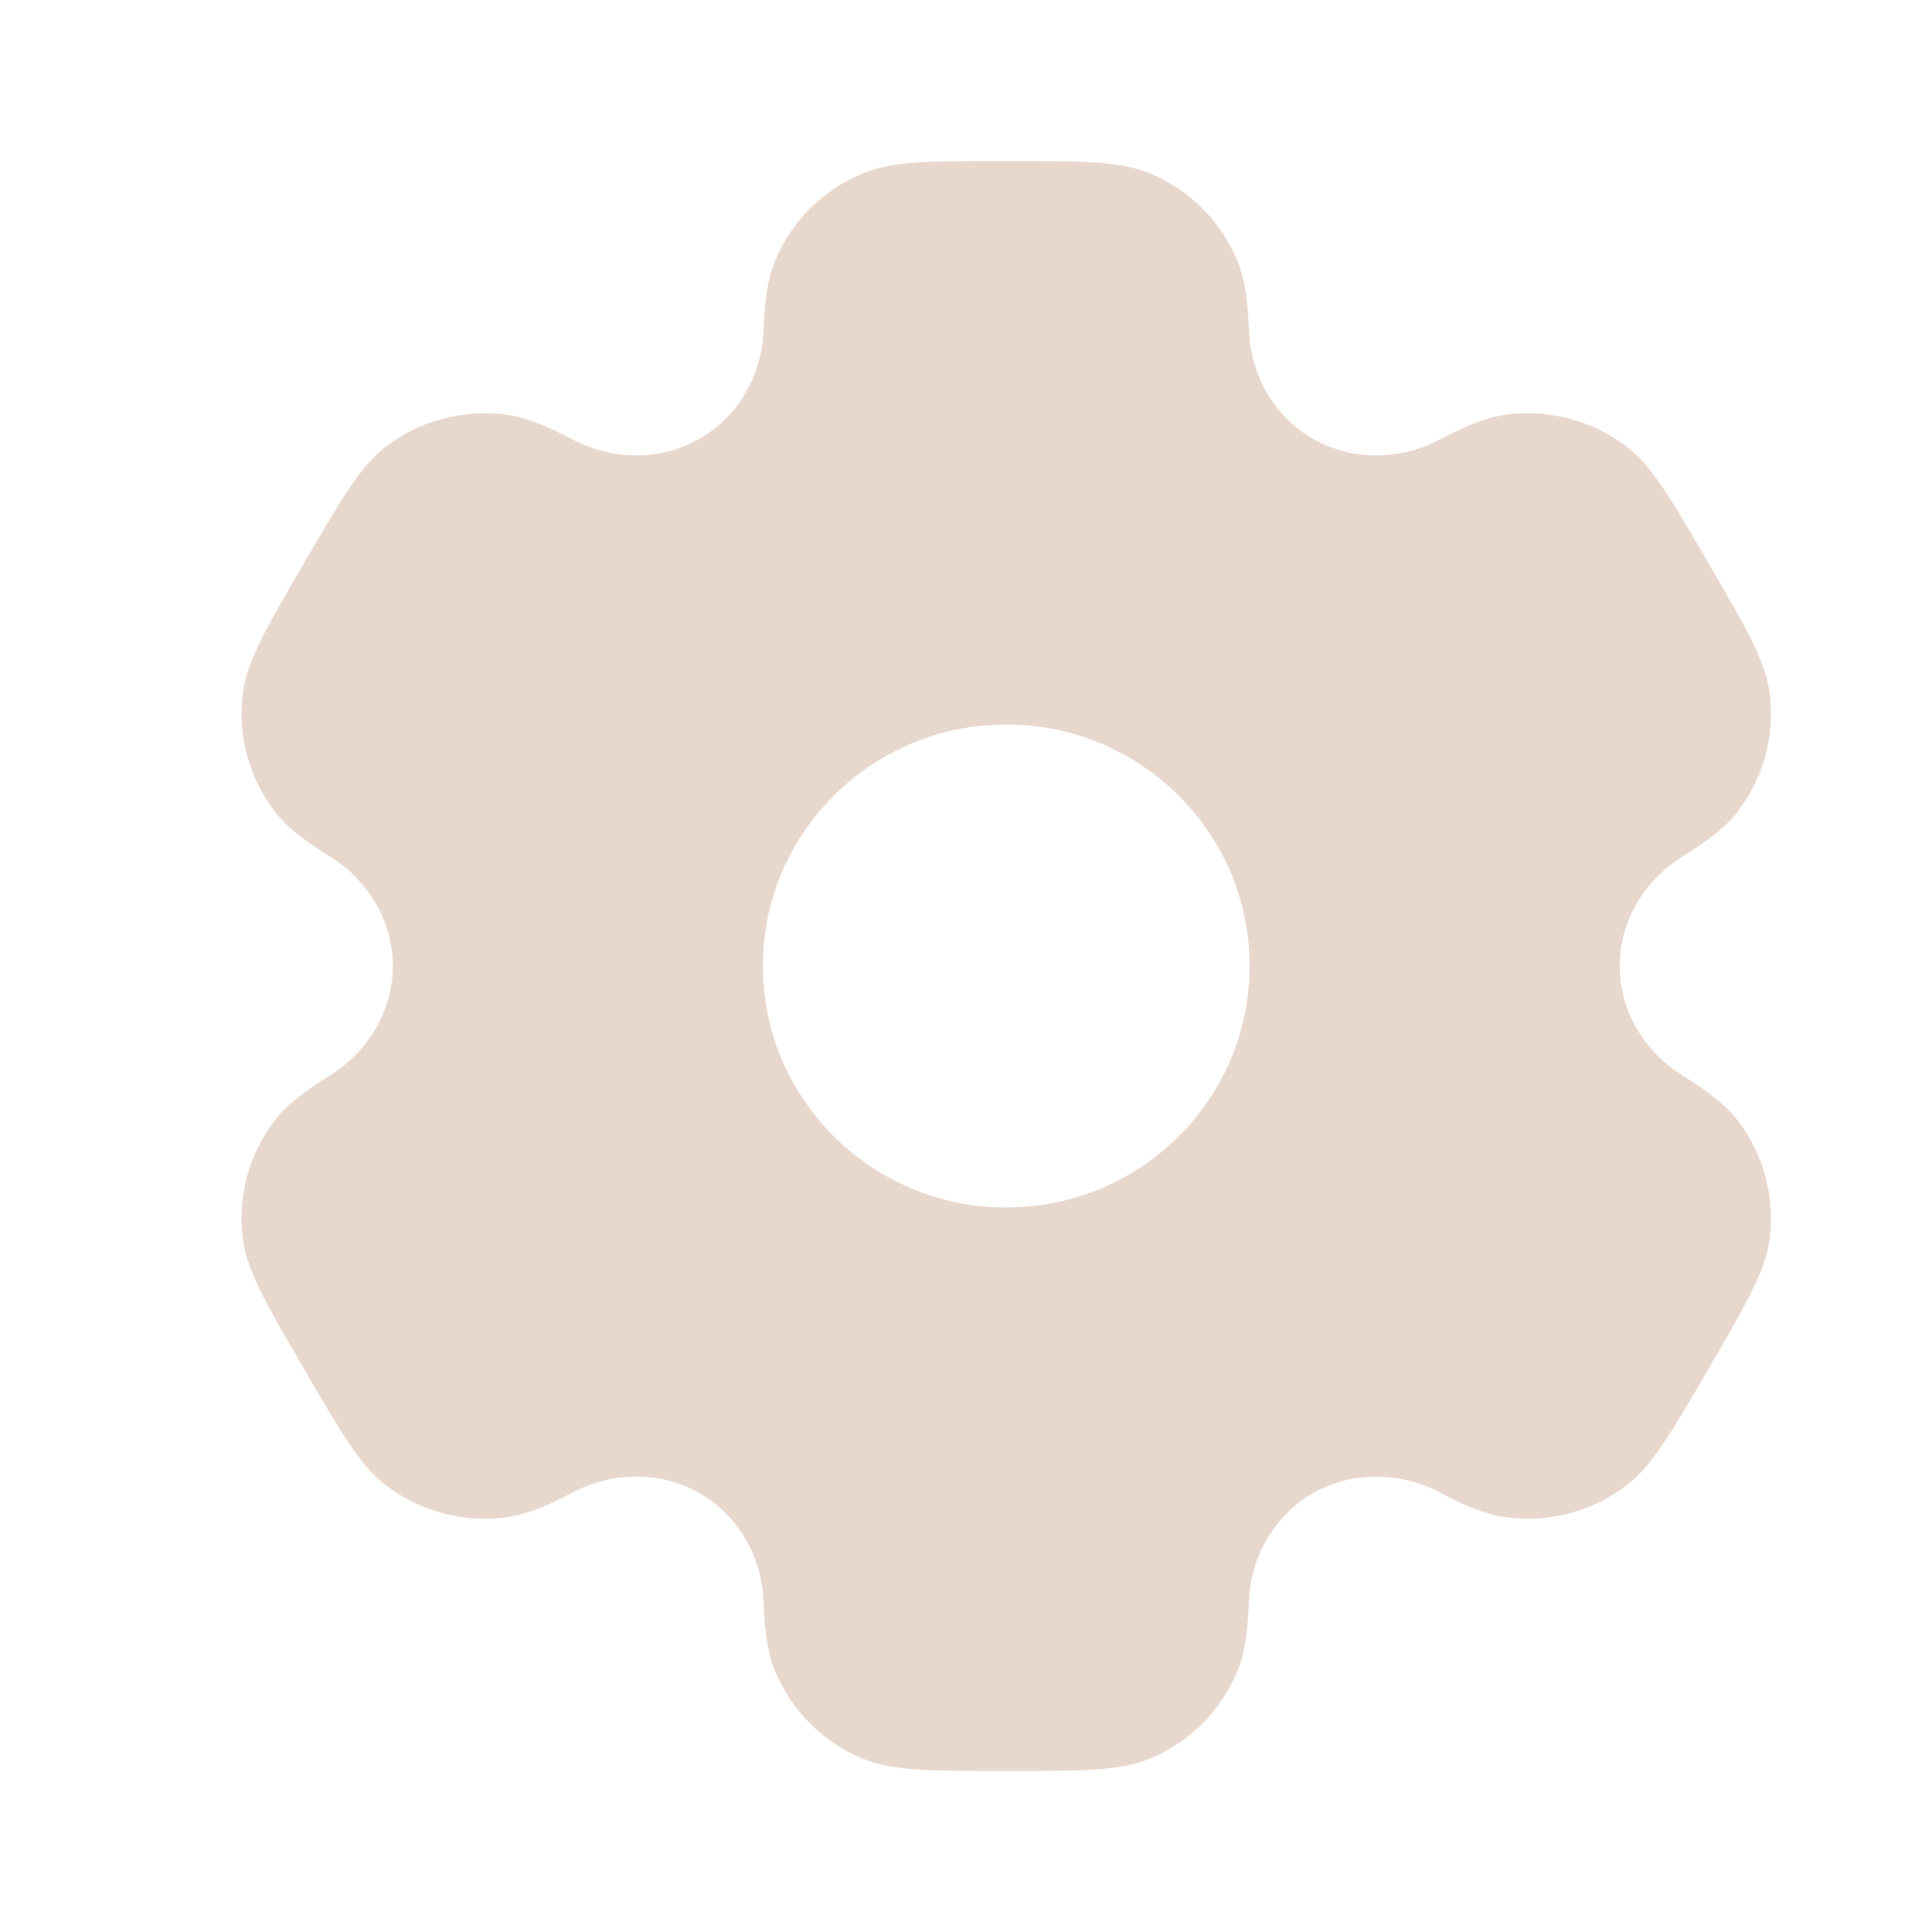
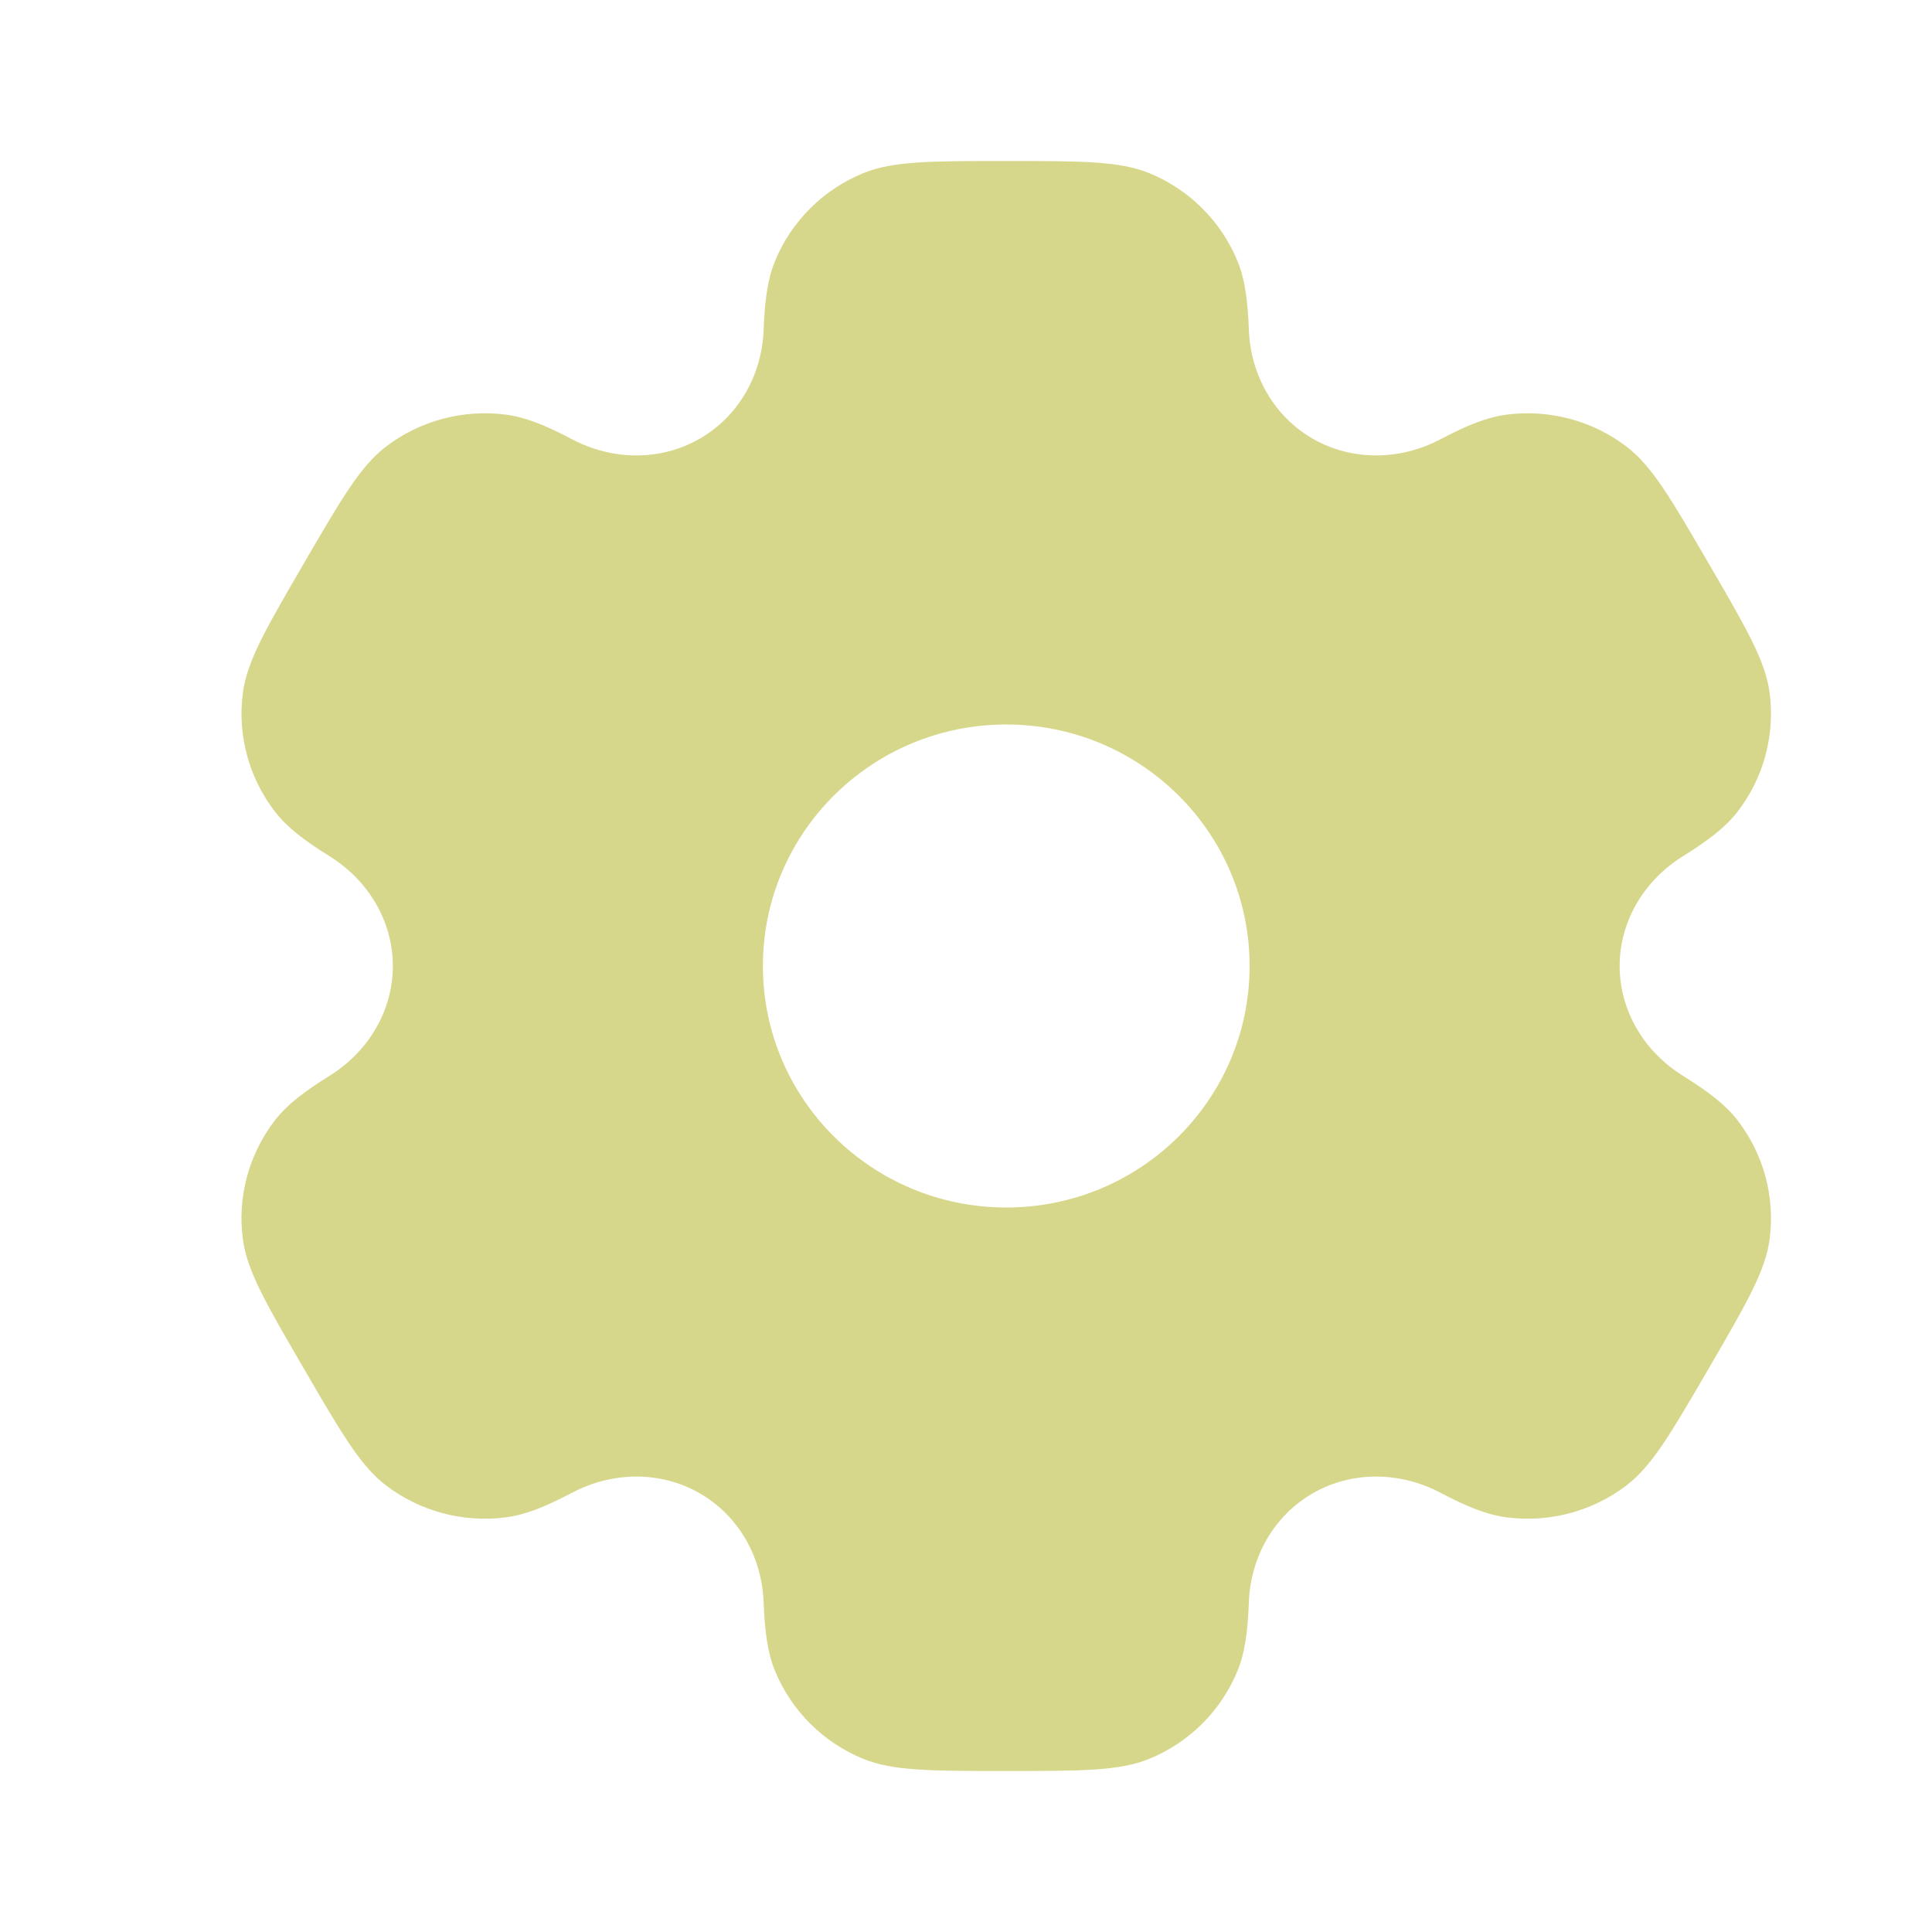
<svg xmlns="http://www.w3.org/2000/svg" width="800px" height="800px" viewBox="0 0 24 24" fill="none">
-   <path fill-rule="evenodd" clip-rule="evenodd" d="M14.279 2.152C13.909 2 13.439 2 12.5 2C11.561 2 11.091 2 10.721 2.152C10.227 2.355 9.835 2.745 9.631 3.235C9.537 3.458 9.501 3.719 9.486 4.098C9.465 4.656 9.177 5.172 8.69 5.451C8.203 5.73 7.609 5.72 7.111 5.459C6.773 5.281 6.528 5.183 6.286 5.151C5.756 5.082 5.22 5.224 4.796 5.547C4.478 5.789 4.243 6.193 3.774 7C3.304 7.807 3.07 8.21 3.017 8.605C2.948 9.131 3.091 9.663 3.417 10.084C3.565 10.276 3.774 10.437 4.098 10.639C4.574 10.936 4.88 11.442 4.88 12C4.88 12.558 4.574 13.064 4.098 13.361C3.774 13.563 3.565 13.724 3.416 13.916C3.091 14.337 2.947 14.869 3.017 15.395C3.07 15.789 3.304 16.193 3.774 17C4.243 17.807 4.478 18.211 4.796 18.453C5.22 18.776 5.756 18.918 6.286 18.849C6.528 18.817 6.773 18.719 7.111 18.541C7.609 18.28 8.203 18.27 8.69 18.549C9.177 18.828 9.465 19.344 9.486 19.902C9.501 20.282 9.537 20.542 9.631 20.765C9.835 21.255 10.227 21.645 10.721 21.848C11.091 22 11.561 22 12.5 22C13.439 22 13.909 22 14.279 21.848C14.773 21.645 15.165 21.255 15.369 20.765C15.463 20.542 15.499 20.282 15.514 19.902C15.535 19.344 15.823 18.828 16.31 18.549C16.797 18.27 17.391 18.28 17.889 18.541C18.227 18.719 18.472 18.817 18.714 18.849C19.244 18.918 19.78 18.776 20.204 18.453C20.522 18.21 20.757 17.807 21.226 17C21.696 16.193 21.93 15.789 21.983 15.395C22.052 14.869 21.909 14.337 21.584 13.916C21.435 13.724 21.226 13.563 20.902 13.361C20.426 13.064 20.12 12.558 20.12 12C20.12 11.442 20.426 10.936 20.902 10.639C21.226 10.437 21.435 10.276 21.584 10.084C21.909 9.663 22.052 9.131 21.983 8.605C21.93 8.211 21.696 7.807 21.226 7C20.757 6.193 20.522 5.789 20.204 5.547C19.78 5.224 19.244 5.082 18.714 5.151C18.472 5.183 18.227 5.281 17.889 5.459C17.392 5.72 16.797 5.73 16.31 5.451C15.823 5.172 15.535 4.656 15.514 4.098C15.499 3.718 15.463 3.458 15.369 3.235C15.165 2.745 14.773 2.355 14.279 2.152ZM12.5 15C14.169 15 15.523 13.657 15.523 12C15.523 10.343 14.169 9 12.5 9C10.831 9 9.477 10.343 9.477 12C9.477 13.657 10.831 15 12.5 15Z" fill="#e7d7cc" />
+   <path fill-rule="evenodd" clip-rule="evenodd" d="M14.279 2.152C13.909 2 13.439 2 12.5 2C11.561 2 11.091 2 10.721 2.152C10.227 2.355 9.835 2.745 9.631 3.235C9.537 3.458 9.501 3.719 9.486 4.098C9.465 4.656 9.177 5.172 8.69 5.451C8.203 5.73 7.609 5.72 7.111 5.459C6.773 5.281 6.528 5.183 6.286 5.151C5.756 5.082 5.22 5.224 4.796 5.547C4.478 5.789 4.243 6.193 3.774 7C3.304 7.807 3.07 8.21 3.017 8.605C2.948 9.131 3.091 9.663 3.417 10.084C3.565 10.276 3.774 10.437 4.098 10.639C4.574 10.936 4.88 11.442 4.88 12C4.88 12.558 4.574 13.064 4.098 13.361C3.774 13.563 3.565 13.724 3.416 13.916C3.091 14.337 2.947 14.869 3.017 15.395C3.07 15.789 3.304 16.193 3.774 17C4.243 17.807 4.478 18.211 4.796 18.453C5.22 18.776 5.756 18.918 6.286 18.849C6.528 18.817 6.773 18.719 7.111 18.541C7.609 18.28 8.203 18.27 8.69 18.549C9.177 18.828 9.465 19.344 9.486 19.902C9.501 20.282 9.537 20.542 9.631 20.765C9.835 21.255 10.227 21.645 10.721 21.848C11.091 22 11.561 22 12.5 22C13.439 22 13.909 22 14.279 21.848C14.773 21.645 15.165 21.255 15.369 20.765C15.463 20.542 15.499 20.282 15.514 19.902C15.535 19.344 15.823 18.828 16.31 18.549C16.797 18.27 17.391 18.28 17.889 18.541C18.227 18.719 18.472 18.817 18.714 18.849C19.244 18.918 19.78 18.776 20.204 18.453C20.522 18.21 20.757 17.807 21.226 17C21.696 16.193 21.93 15.789 21.983 15.395C22.052 14.869 21.909 14.337 21.584 13.916C21.435 13.724 21.226 13.563 20.902 13.361C20.426 13.064 20.12 12.558 20.12 12C20.12 11.442 20.426 10.936 20.902 10.639C21.226 10.437 21.435 10.276 21.584 10.084C21.909 9.663 22.052 9.131 21.983 8.605C21.93 8.211 21.696 7.807 21.226 7C20.757 6.193 20.522 5.789 20.204 5.547C19.78 5.224 19.244 5.082 18.714 5.151C18.472 5.183 18.227 5.281 17.889 5.459C17.392 5.72 16.797 5.73 16.31 5.451C15.823 5.172 15.535 4.656 15.514 4.098C15.499 3.718 15.463 3.458 15.369 3.235C15.165 2.745 14.773 2.355 14.279 2.152ZM12.5 15C14.169 15 15.523 13.657 15.523 12C15.523 10.343 14.169 9 12.5 9C10.831 9 9.477 10.343 9.477 12C9.477 13.657 10.831 15 12.5 15Z" fill="#d7d78c" />
</svg>
